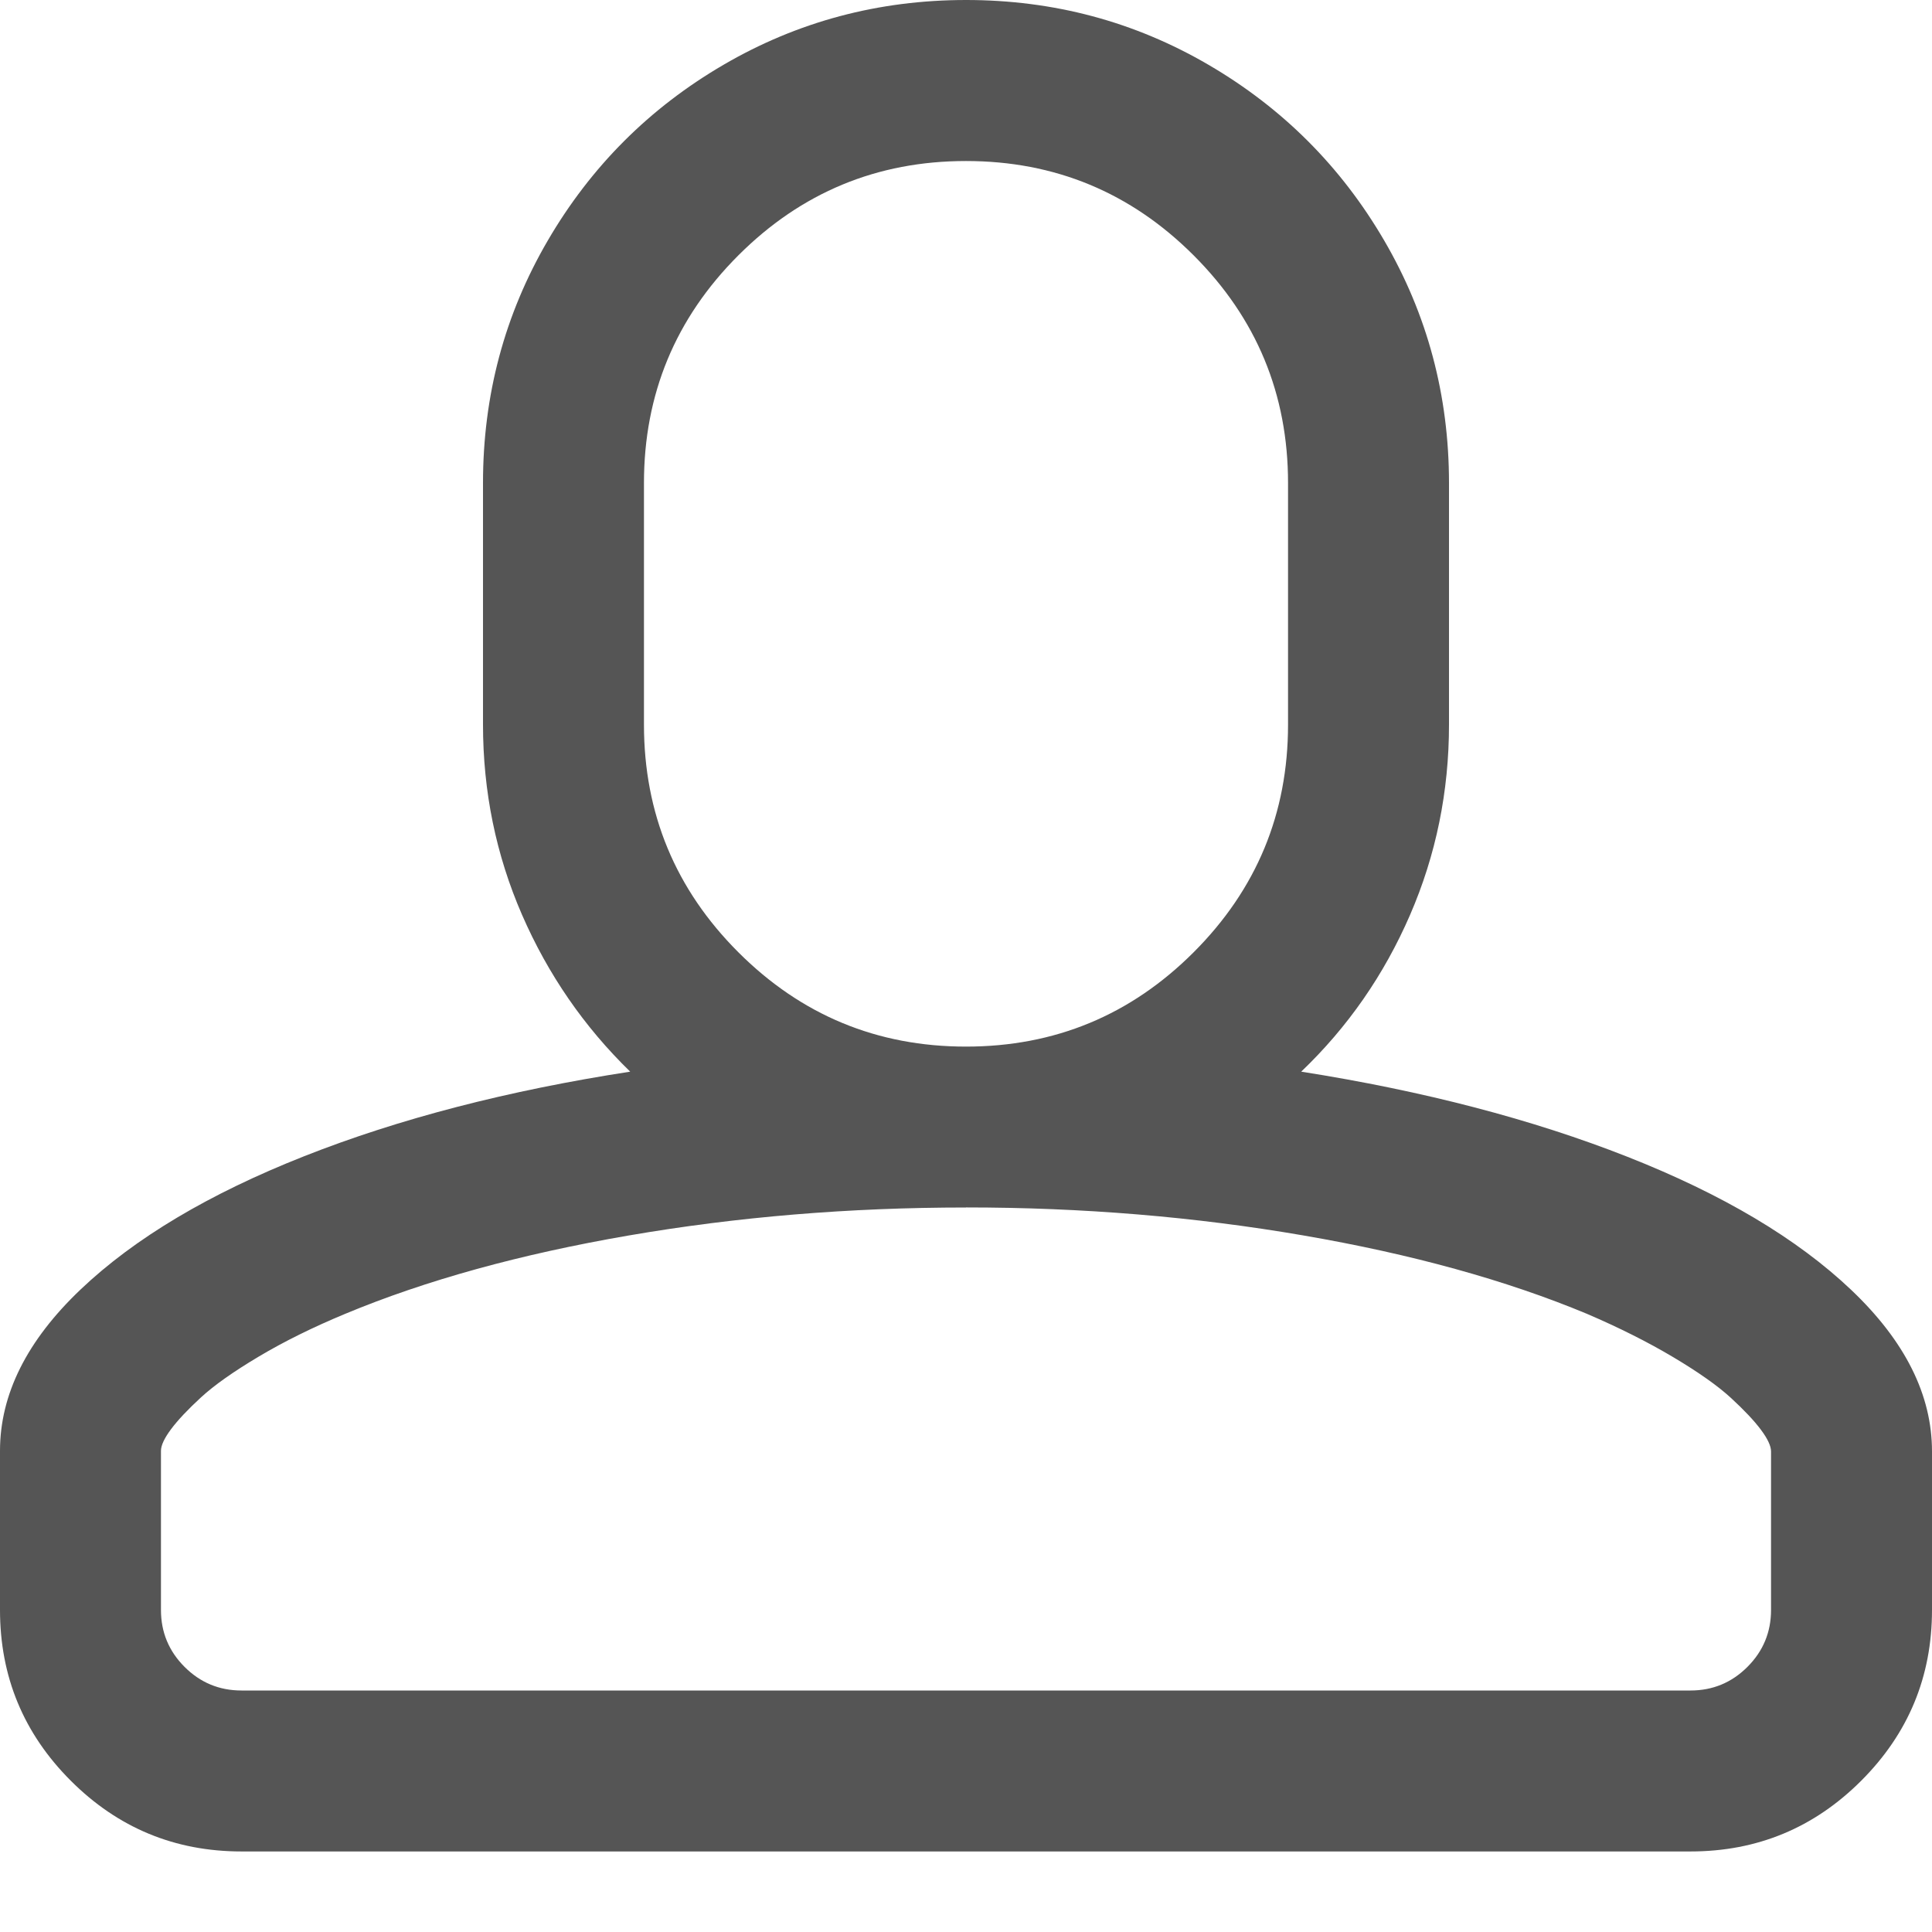
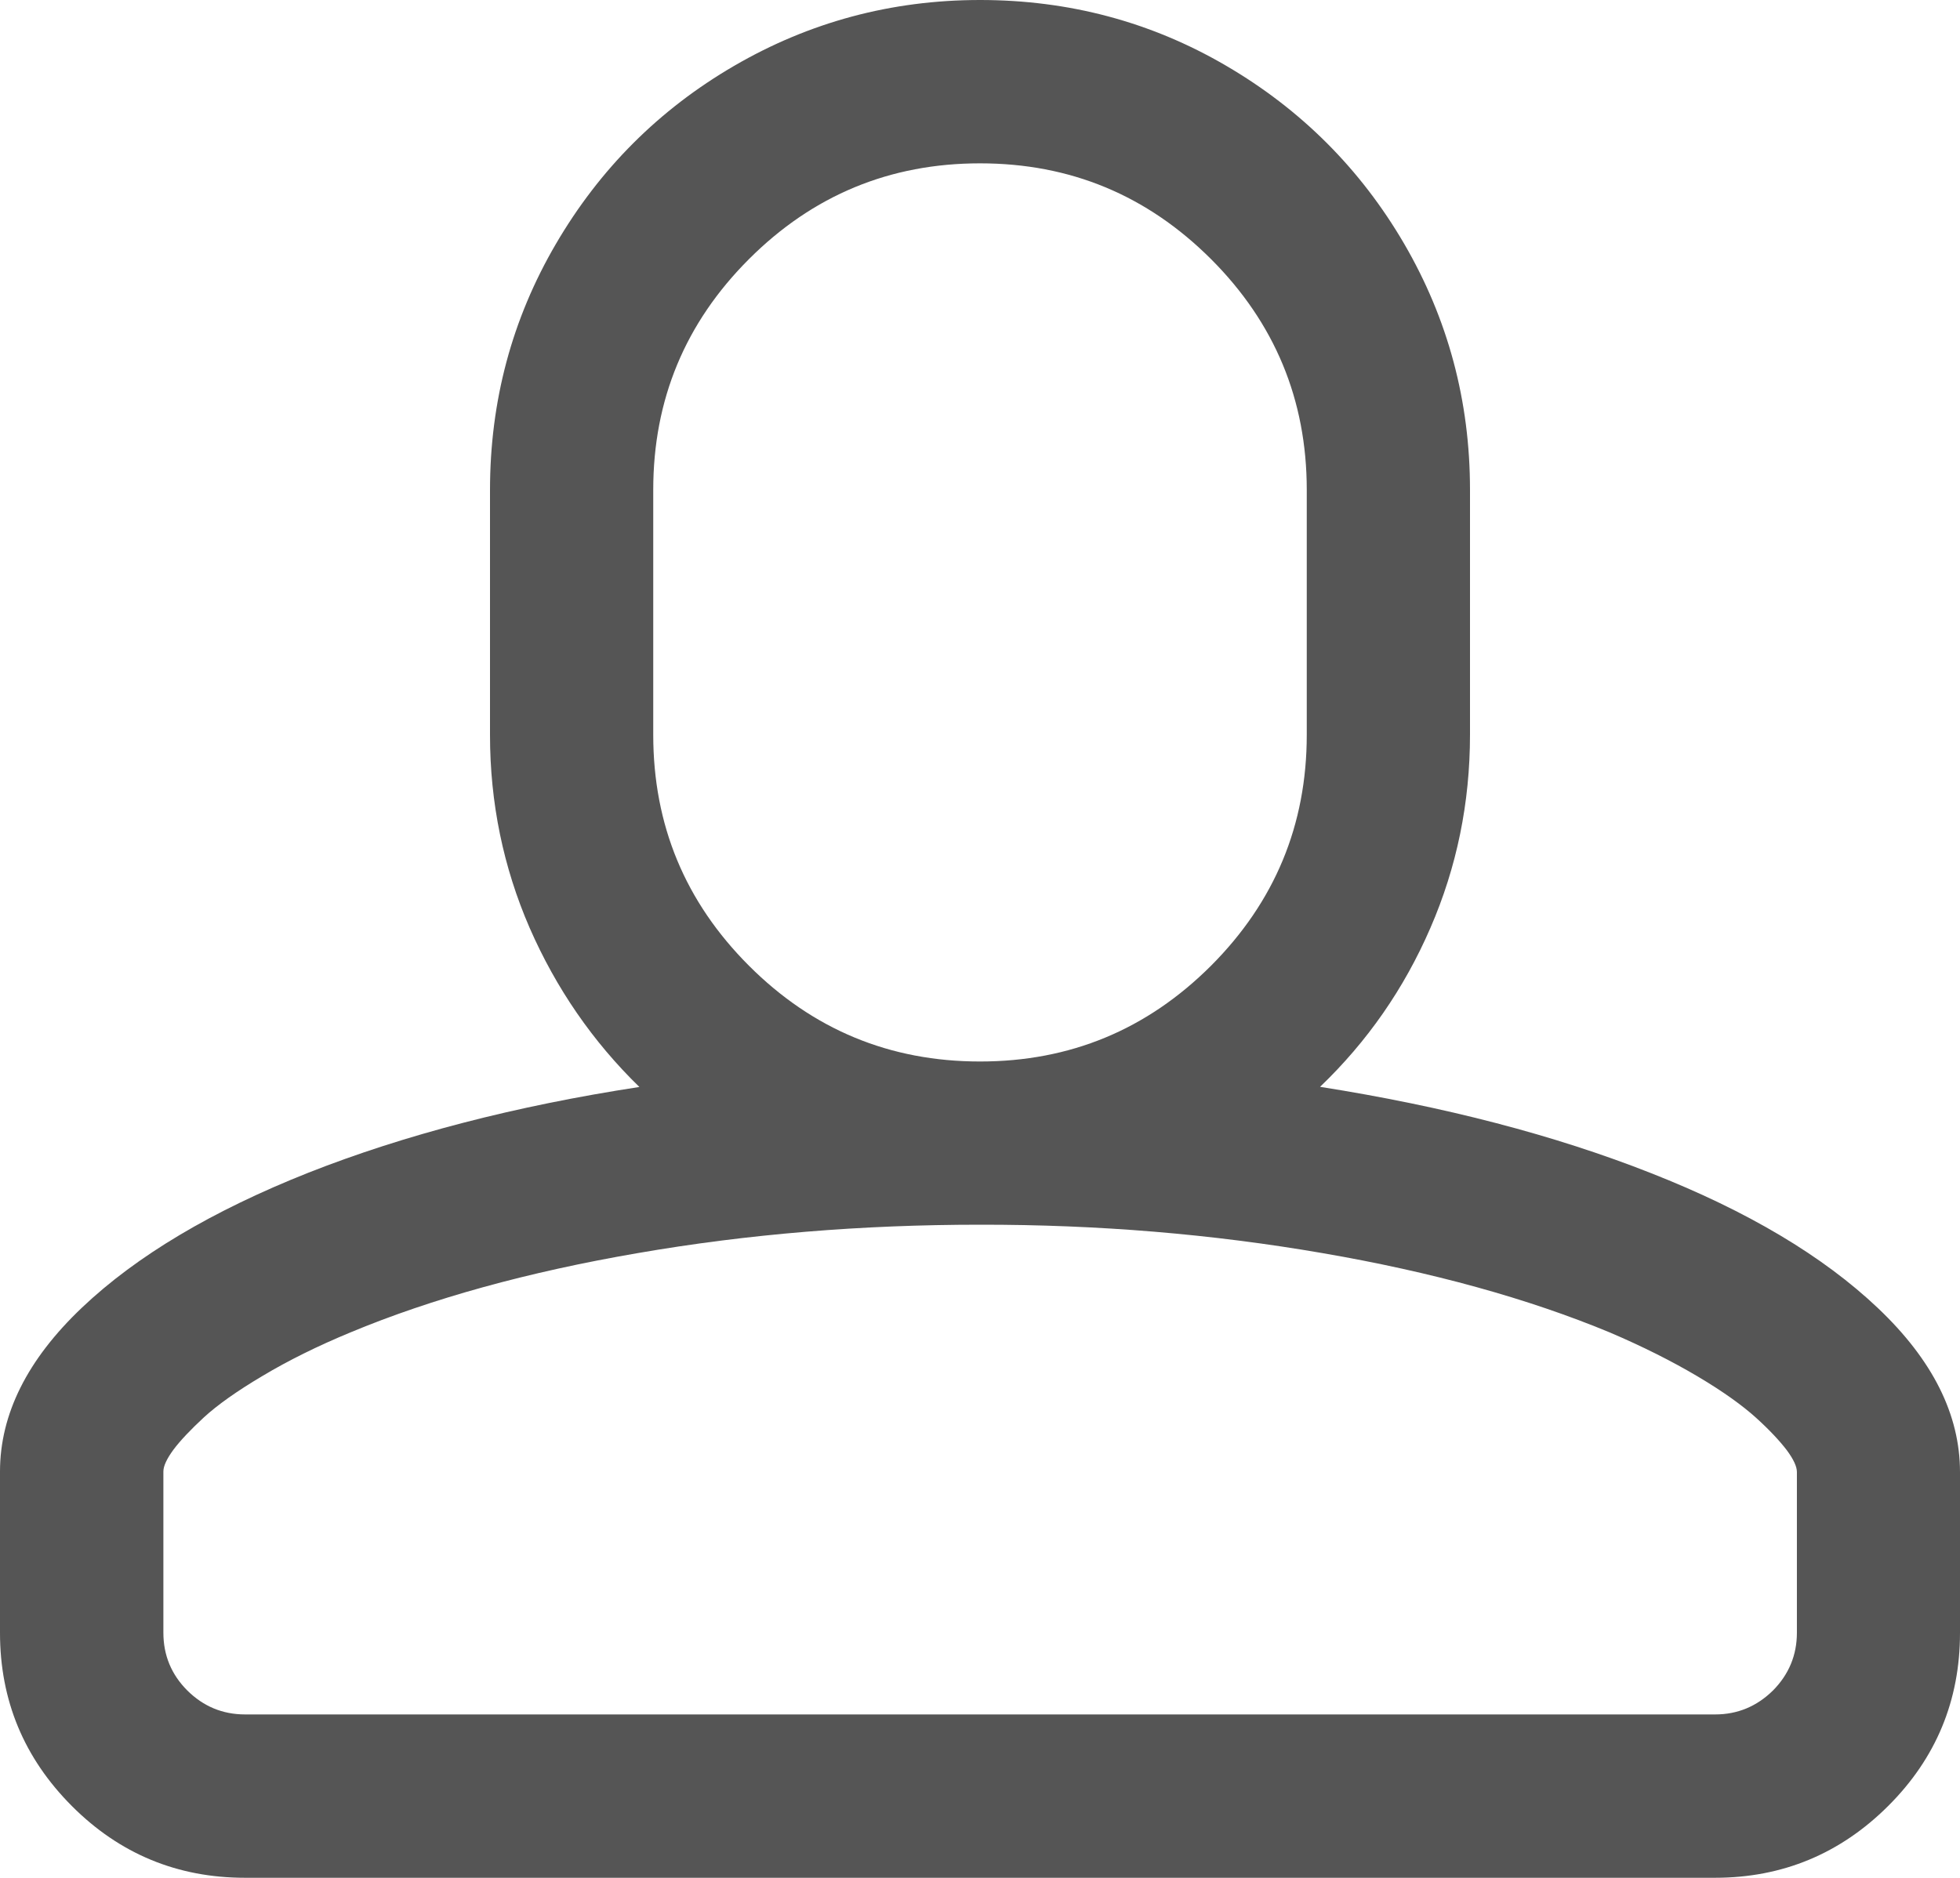
- <svg xmlns="http://www.w3.org/2000/svg" version="1.1" width="32" height="32" viewBox="0 0 32 32">
-   <path d="M16 0q2.177 0 4.016 1.073t2.911 2.911 1.073 4.016v4q0 1.667-0.646 3.156t-1.802 2.594q3.042 0.479 5.406 1.411t3.703 2.203 1.339 2.677v2.625q0 1.656-1.172 2.828t-2.828 1.172h-24q-1.656 0-2.828-1.172t-1.172-2.828v-2.635q0-1.406 1.339-2.677t3.698-2.203 5.401-1.401q-1.146-1.115-1.792-2.599t-0.646-3.151v-4q0-2.177 1.073-4.016t2.911-2.911 4.016-1.073zM16 20q-2.896 0-5.589 0.464t-4.693 1.297q-0.802 0.333-1.432 0.708t-0.958 0.677-0.495 0.526-0.167 0.359v2.635q0 0.552 0.391 0.943t0.943 0.391h24q0.552 0 0.943-0.391t0.391-0.943v-2.625q0-0.135-0.167-0.359t-0.495-0.526-0.958-0.677-1.432-0.719q-2-0.833-4.693-1.297t-5.589-0.464zM16 2.667q-2.208 0-3.771 1.563t-1.563 3.771v4q0 2.208 1.563 3.771t3.771 1.563 3.771-1.563 1.563-3.771v-4q0-2.208-1.563-3.771t-3.771-1.563z" fill="#555555" />
+ <svg xmlns="http://www.w3.org/2000/svg" version="1.1" id="Layer_1" x="0px" y="0px" width="14px" height="13.416px" viewBox="9 8.625 14 13.416" enable-background="new 9 8.625 14 13.416" xml:space="preserve">
+   <path fill="#555555" d="M16,8.625c0.635,0,1.221,0.156,1.757,0.469s0.961,0.738,1.273,1.273c0.312,0.536,0.47,1.122,0.47,1.757v1.75  c0,0.486-0.094,0.946-0.283,1.381c-0.188,0.434-0.451,0.812-0.788,1.135c0.888,0.14,1.676,0.345,2.365,0.617  c0.689,0.271,1.229,0.593,1.62,0.964C22.805,18.342,23,18.732,23,19.143v1.148c0,0.483-0.171,0.896-0.513,1.237  s-0.755,0.513-1.237,0.513h-10.5c-0.483,0-0.896-0.171-1.237-0.513S9,20.774,9,20.291v-1.152c0-0.41,0.195-0.801,0.586-1.172  c0.39-0.37,0.93-0.691,1.618-0.964c0.688-0.271,1.476-0.476,2.363-0.612c-0.334-0.325-0.595-0.705-0.784-1.137  c-0.188-0.433-0.283-0.893-0.283-1.378v-1.75c0-0.635,0.157-1.221,0.47-1.757c0.313-0.536,0.737-0.961,1.273-1.273  S15.365,8.625,16,8.625z M16,17.375c-0.845,0-1.66,0.067-2.445,0.203c-0.785,0.135-1.47,0.324-2.053,0.567  c-0.234,0.097-0.442,0.2-0.626,0.31c-0.184,0.109-0.323,0.208-0.419,0.296c-0.096,0.089-0.168,0.165-0.217,0.23  c-0.048,0.065-0.073,0.118-0.073,0.157v1.152c0,0.161,0.057,0.299,0.171,0.413c0.114,0.113,0.251,0.171,0.413,0.171h10.5  c0.161,0,0.298-0.058,0.413-0.171c0.113-0.114,0.171-0.252,0.171-0.413v-1.148c0-0.039-0.024-0.091-0.073-0.157  c-0.049-0.064-0.121-0.142-0.217-0.229s-0.235-0.188-0.419-0.297s-0.393-0.214-0.627-0.314c-0.583-0.242-1.268-0.432-2.053-0.567  C17.659,17.442,16.845,17.374,16,17.375L16,17.375z M16,9.792c-0.644,0-1.194,0.228-1.65,0.684  c-0.456,0.456-0.684,1.005-0.684,1.649v1.75c0,0.645,0.228,1.194,0.684,1.65c0.456,0.456,1.006,0.684,1.65,0.684  c0.645,0,1.193-0.228,1.65-0.684c0.455-0.456,0.684-1.005,0.684-1.65v-1.75c0-0.644-0.229-1.194-0.684-1.649  C17.193,10.02,16.645,9.792,16,9.792z" />
</svg>
